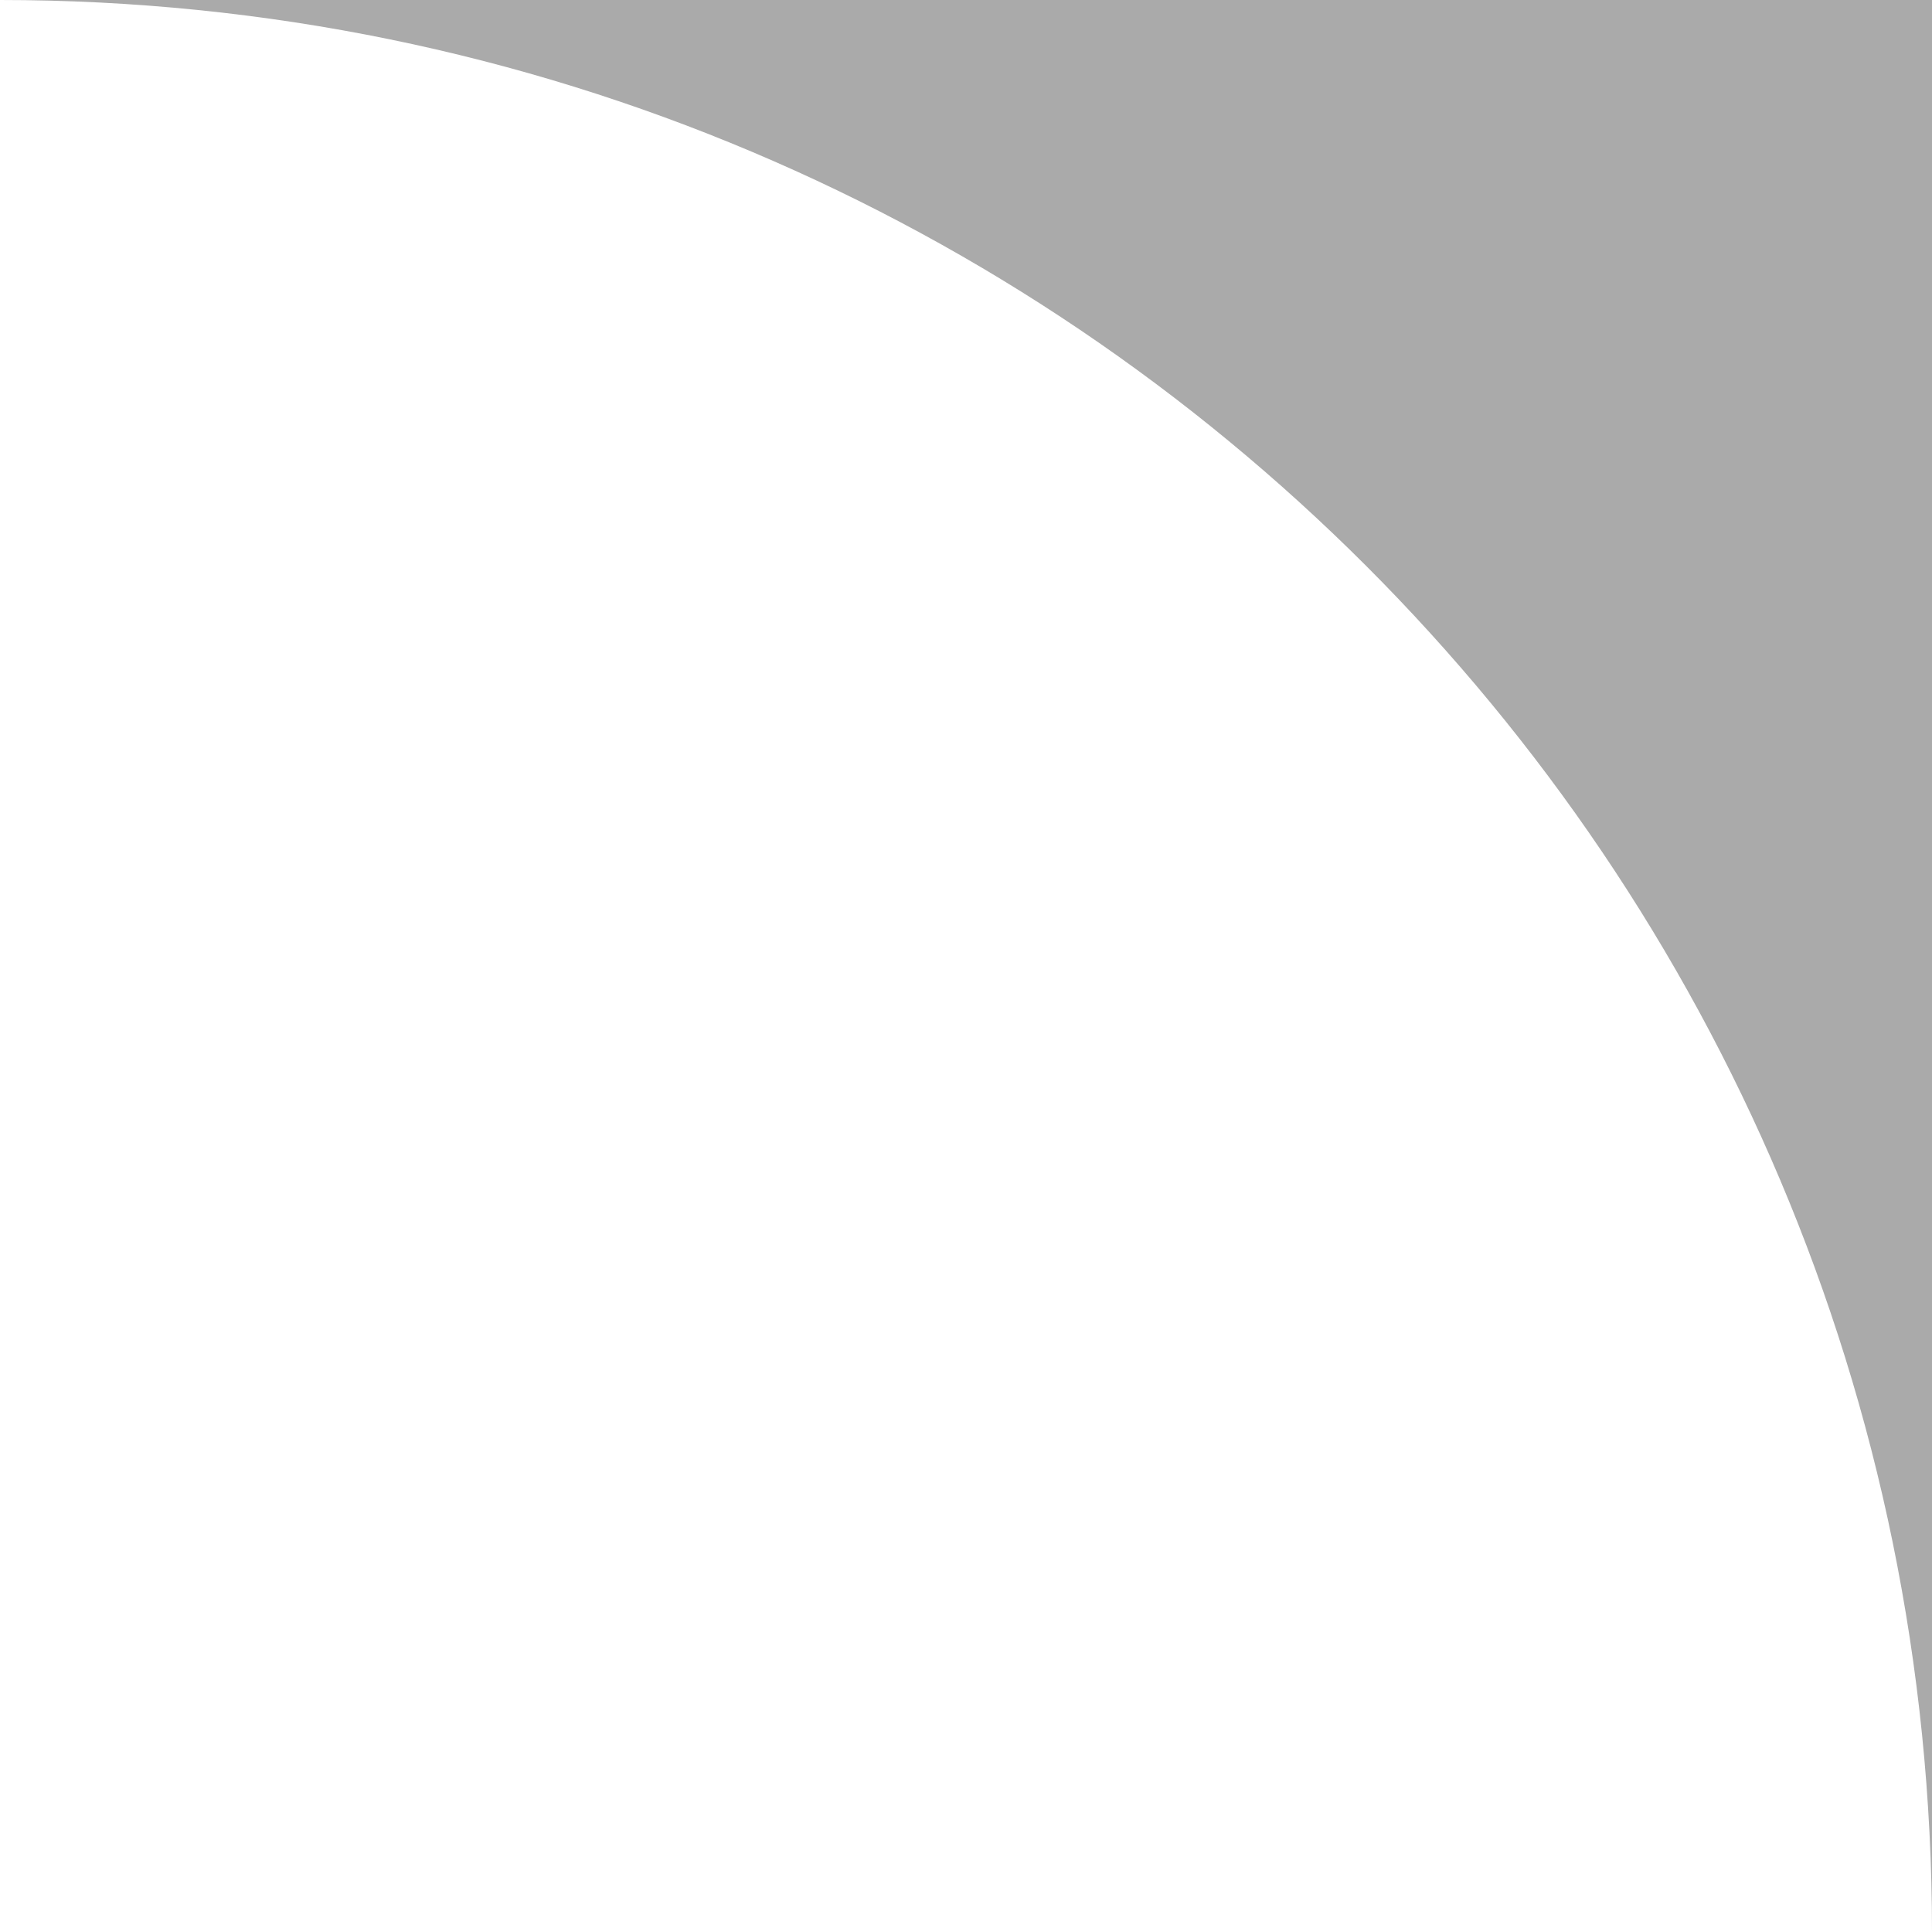
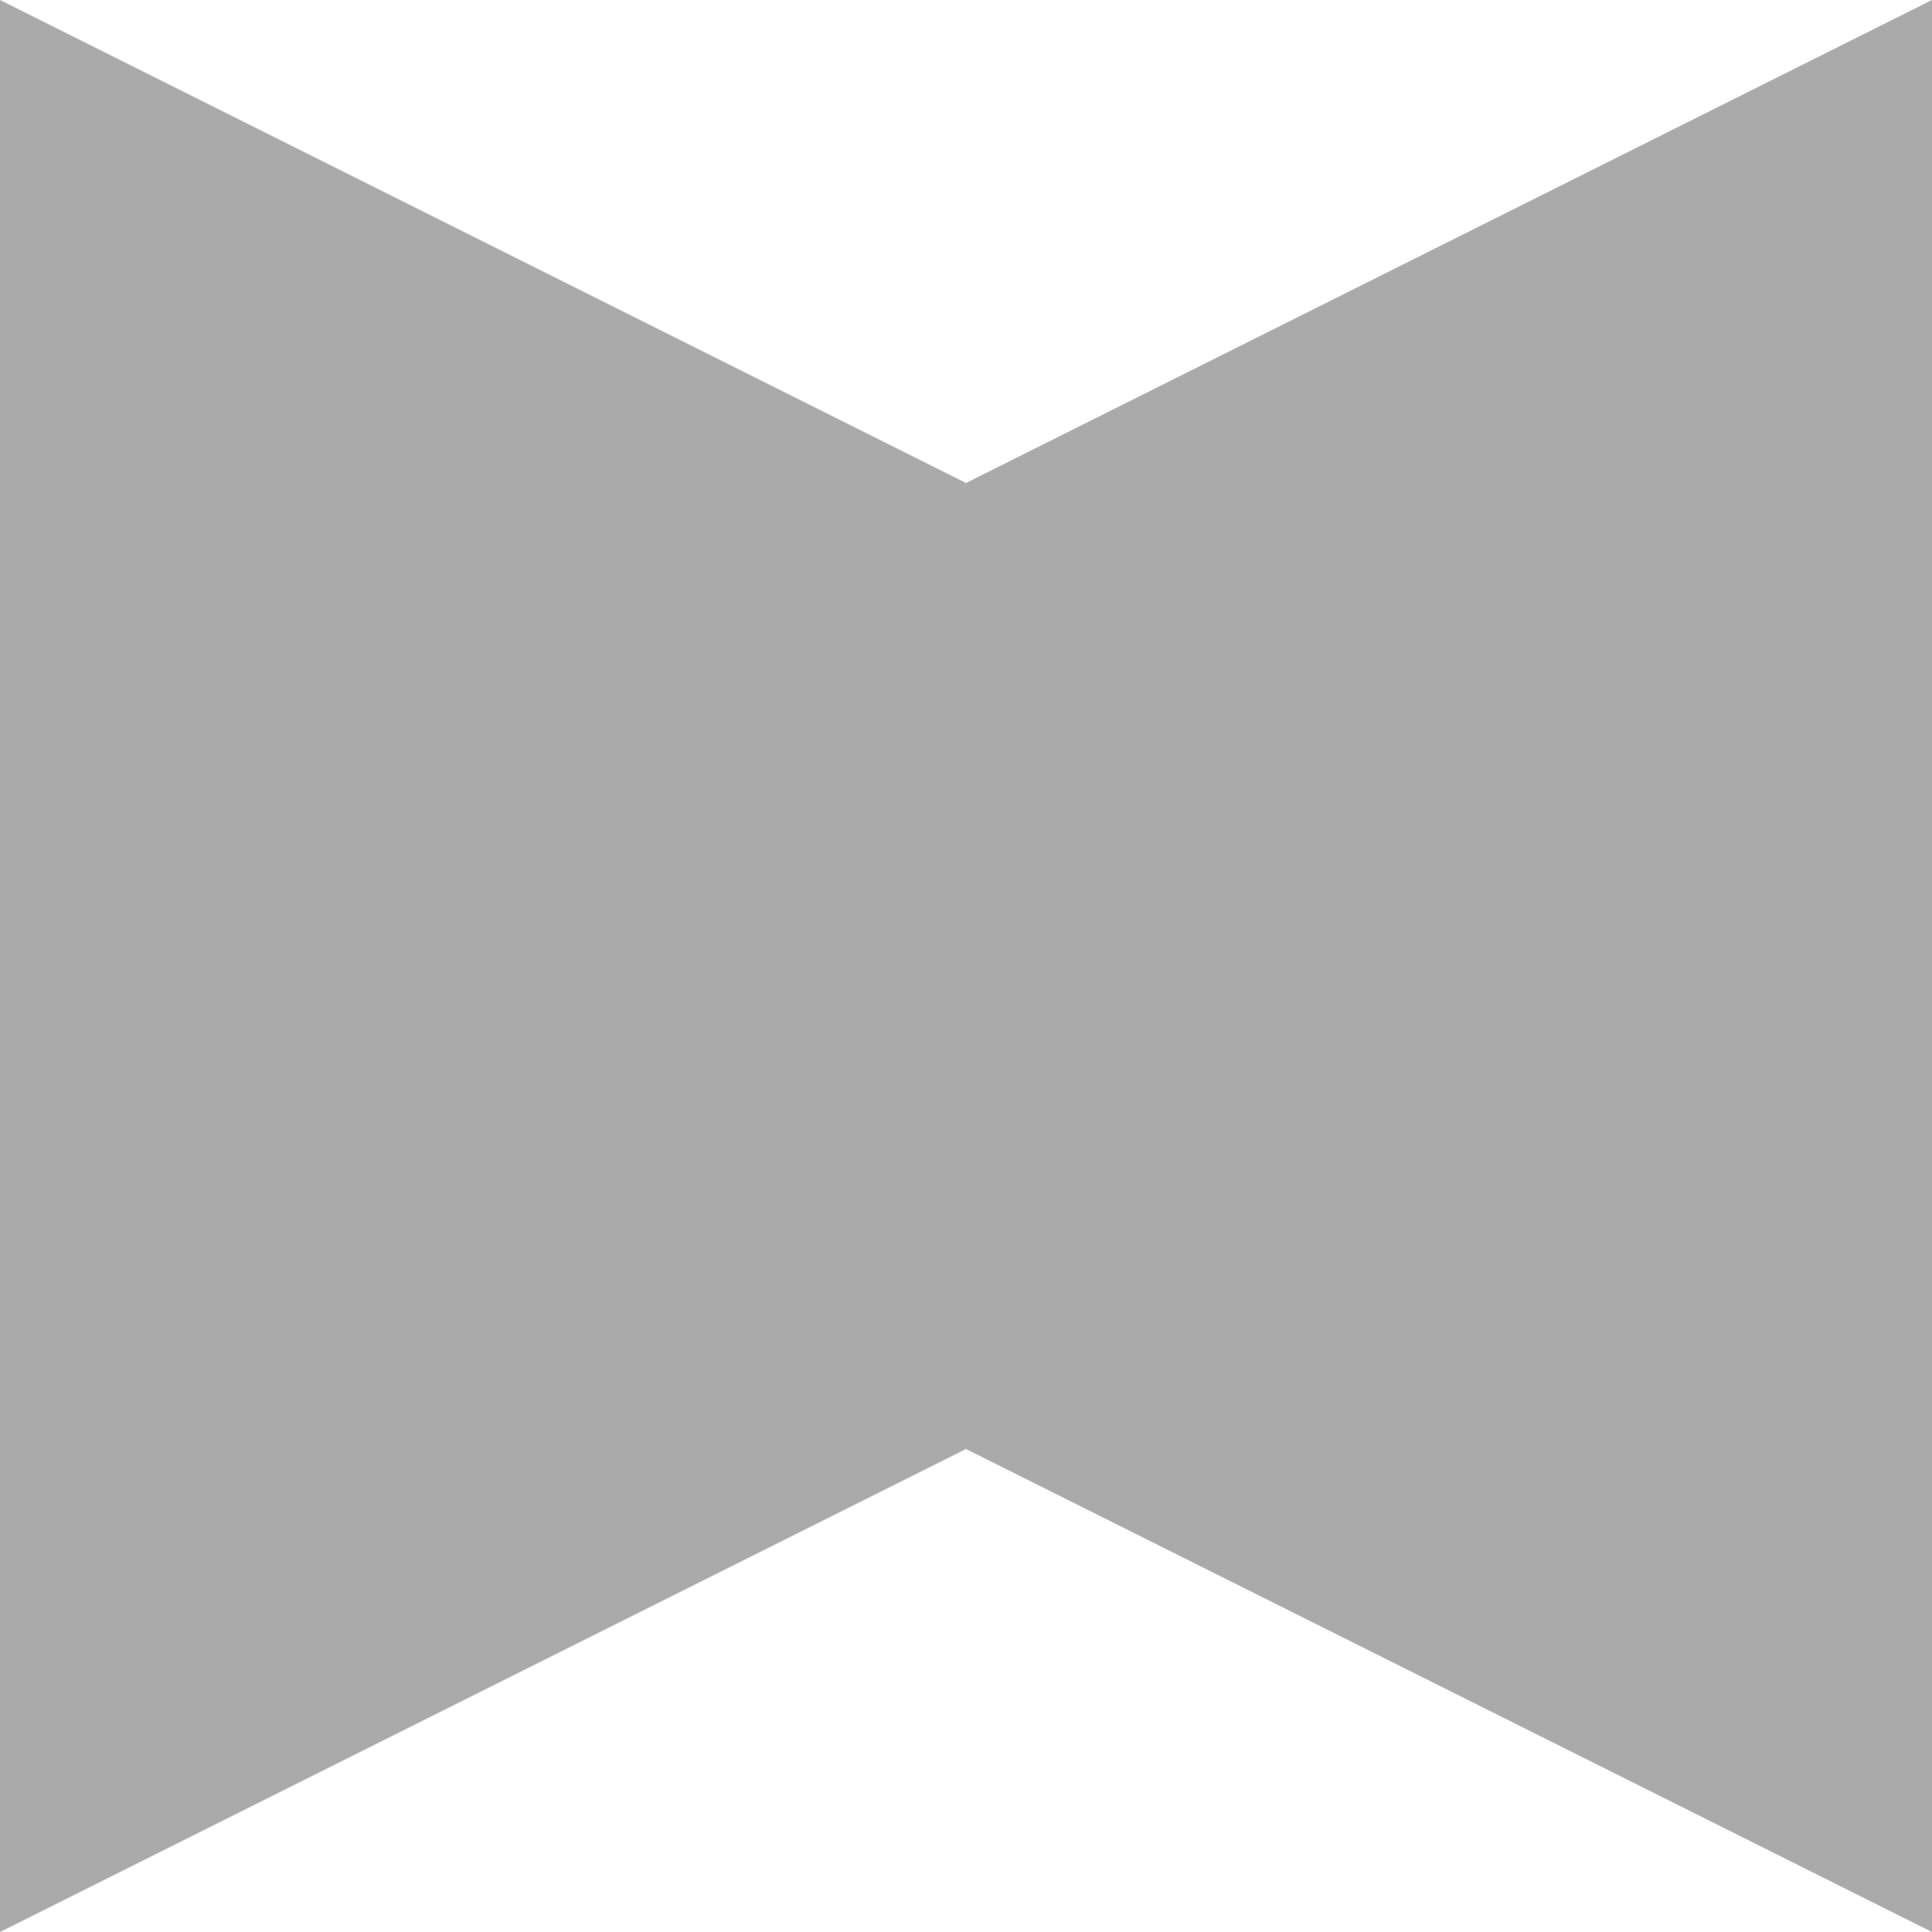
<svg xmlns="http://www.w3.org/2000/svg" version="1.1" id="layer1" x="0px" y="0px" viewBox="0 0 200 200" enable-background="new 0 0 200 200" xml:space="preserve">
  <g>
    <rect class="color1" fill="#AAAAAA" width="200" height="200" />
-     <path class="color0" fill="#FFFFFF" d="M200,200C200,89.542,110.458,0,0,0v200H200z" />
+     <polygon class="color0" fill="#FFFFFF" points="0,200 100,150 200,200 " />
+     <polygon class="color0" fill="#FFFFFF" points="200,0 100,50 0,0 " />
  </g>
</svg>
